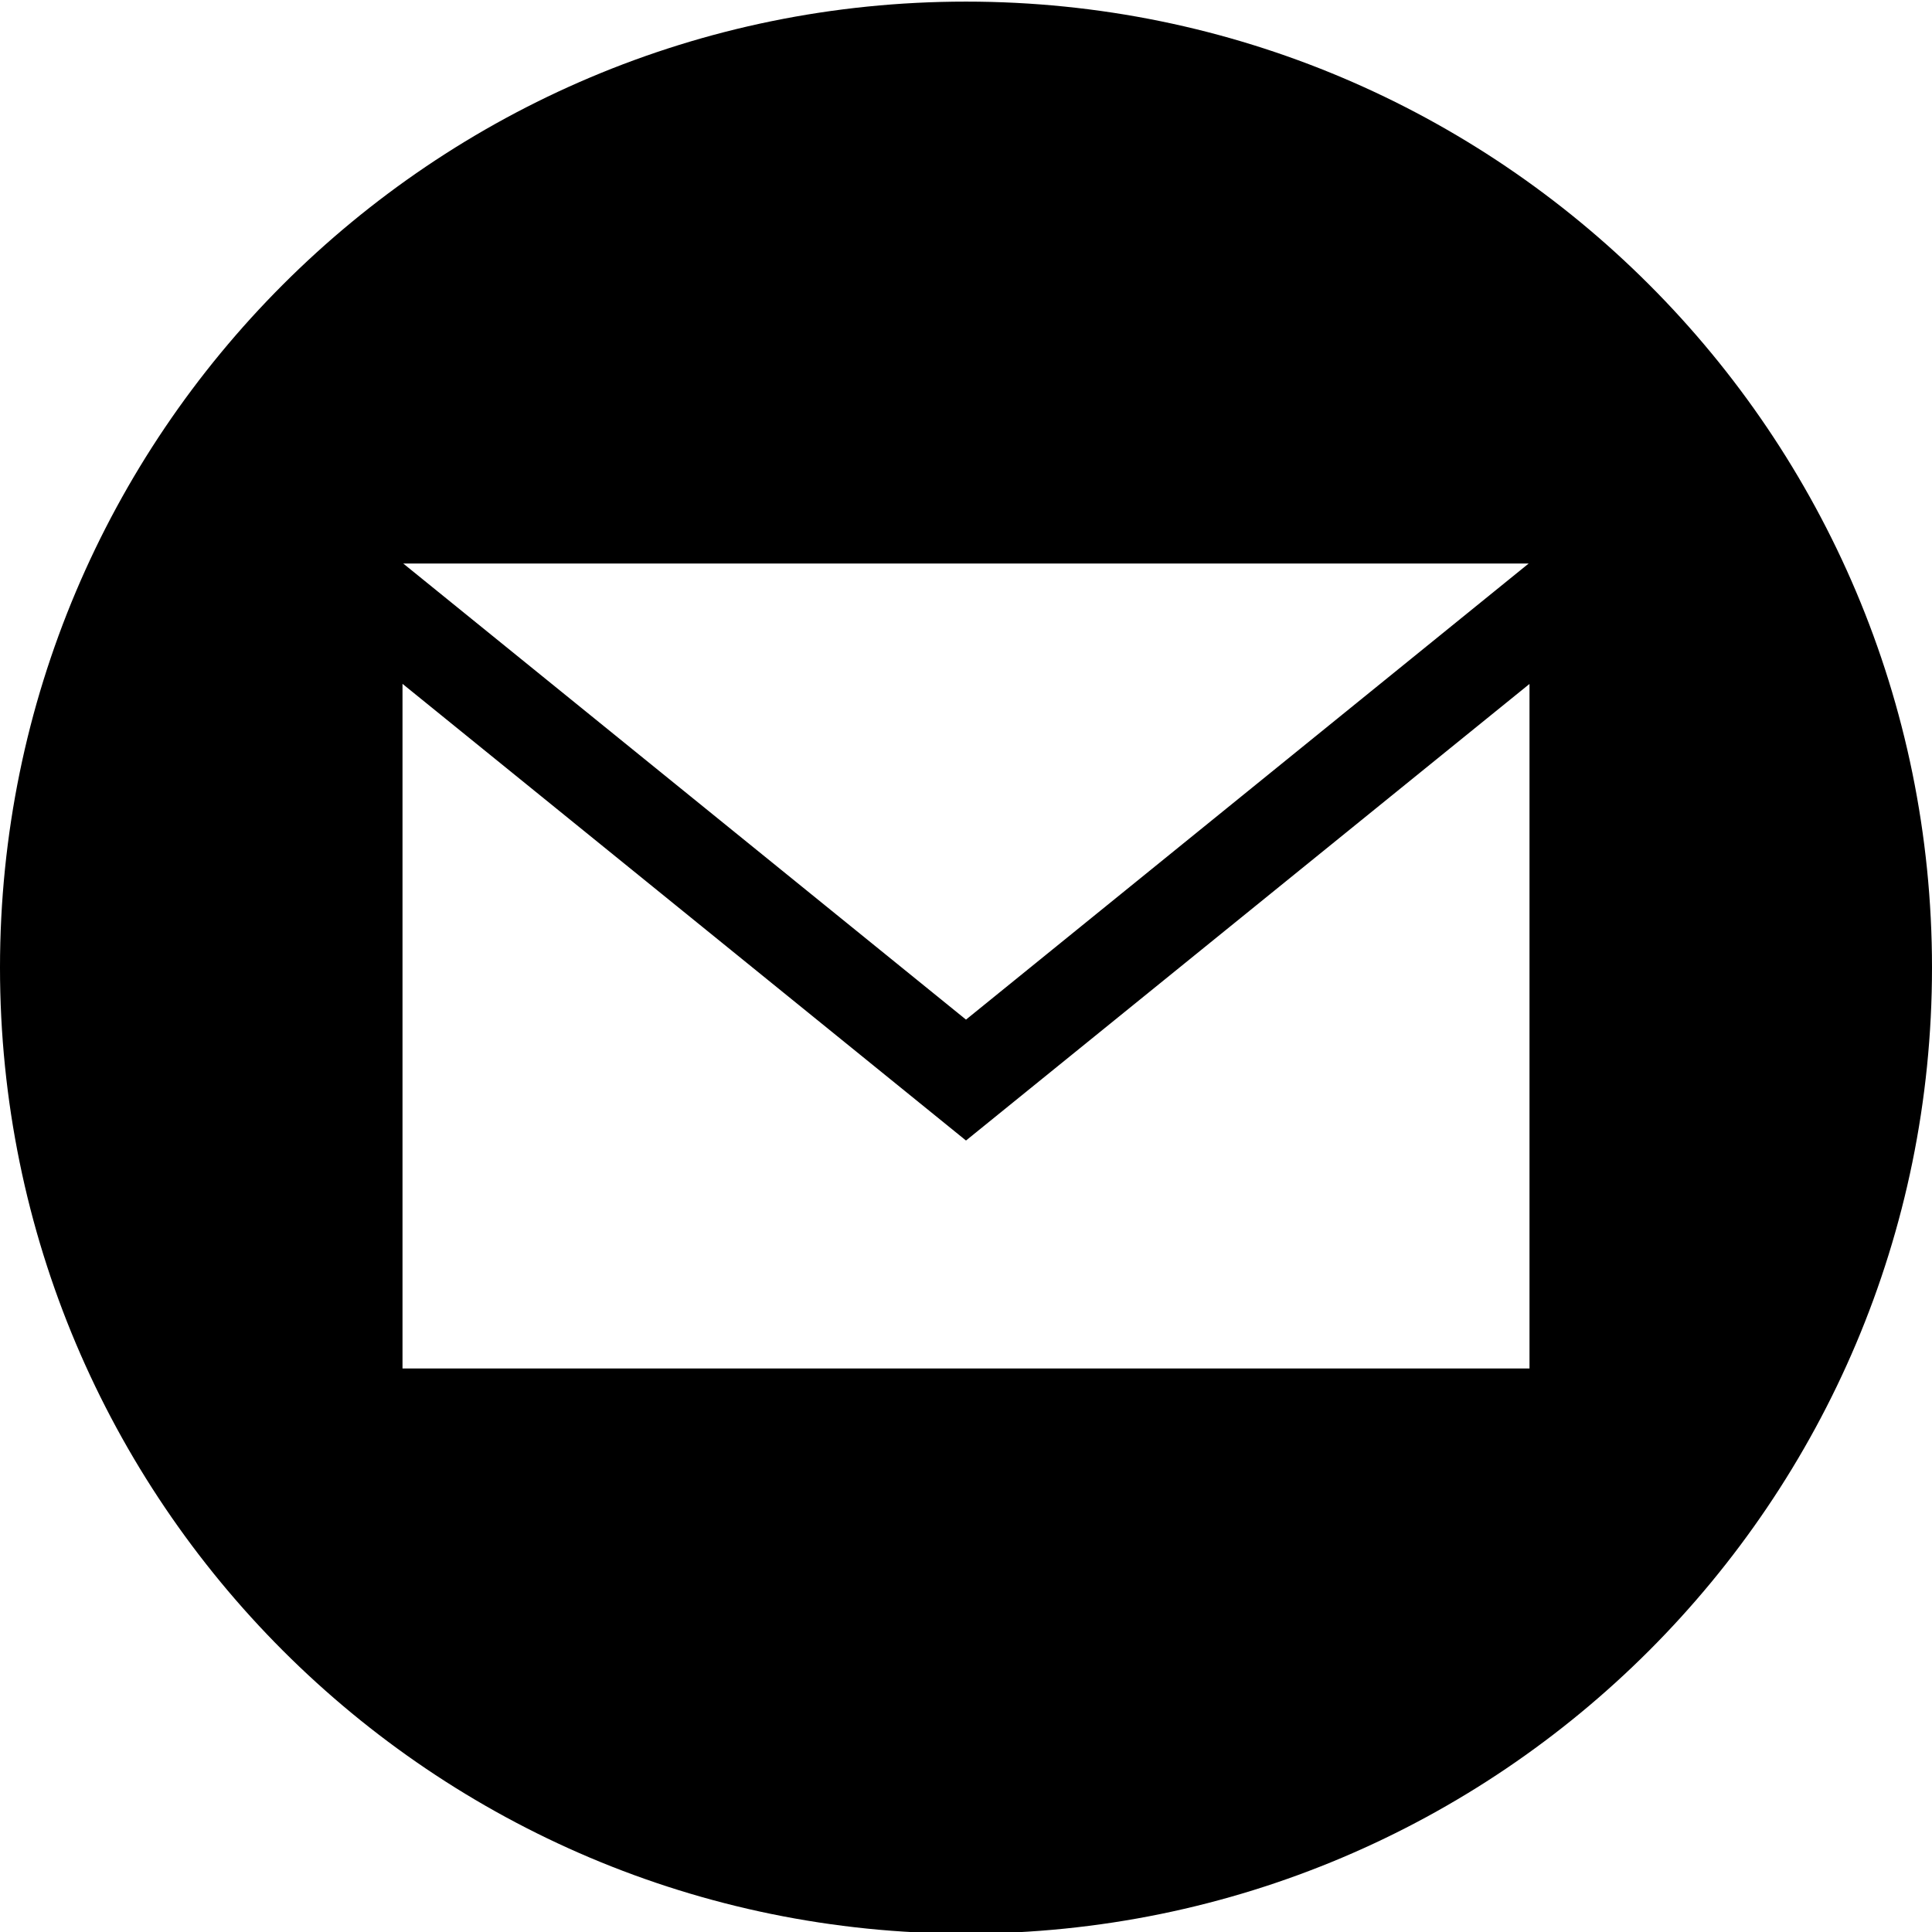
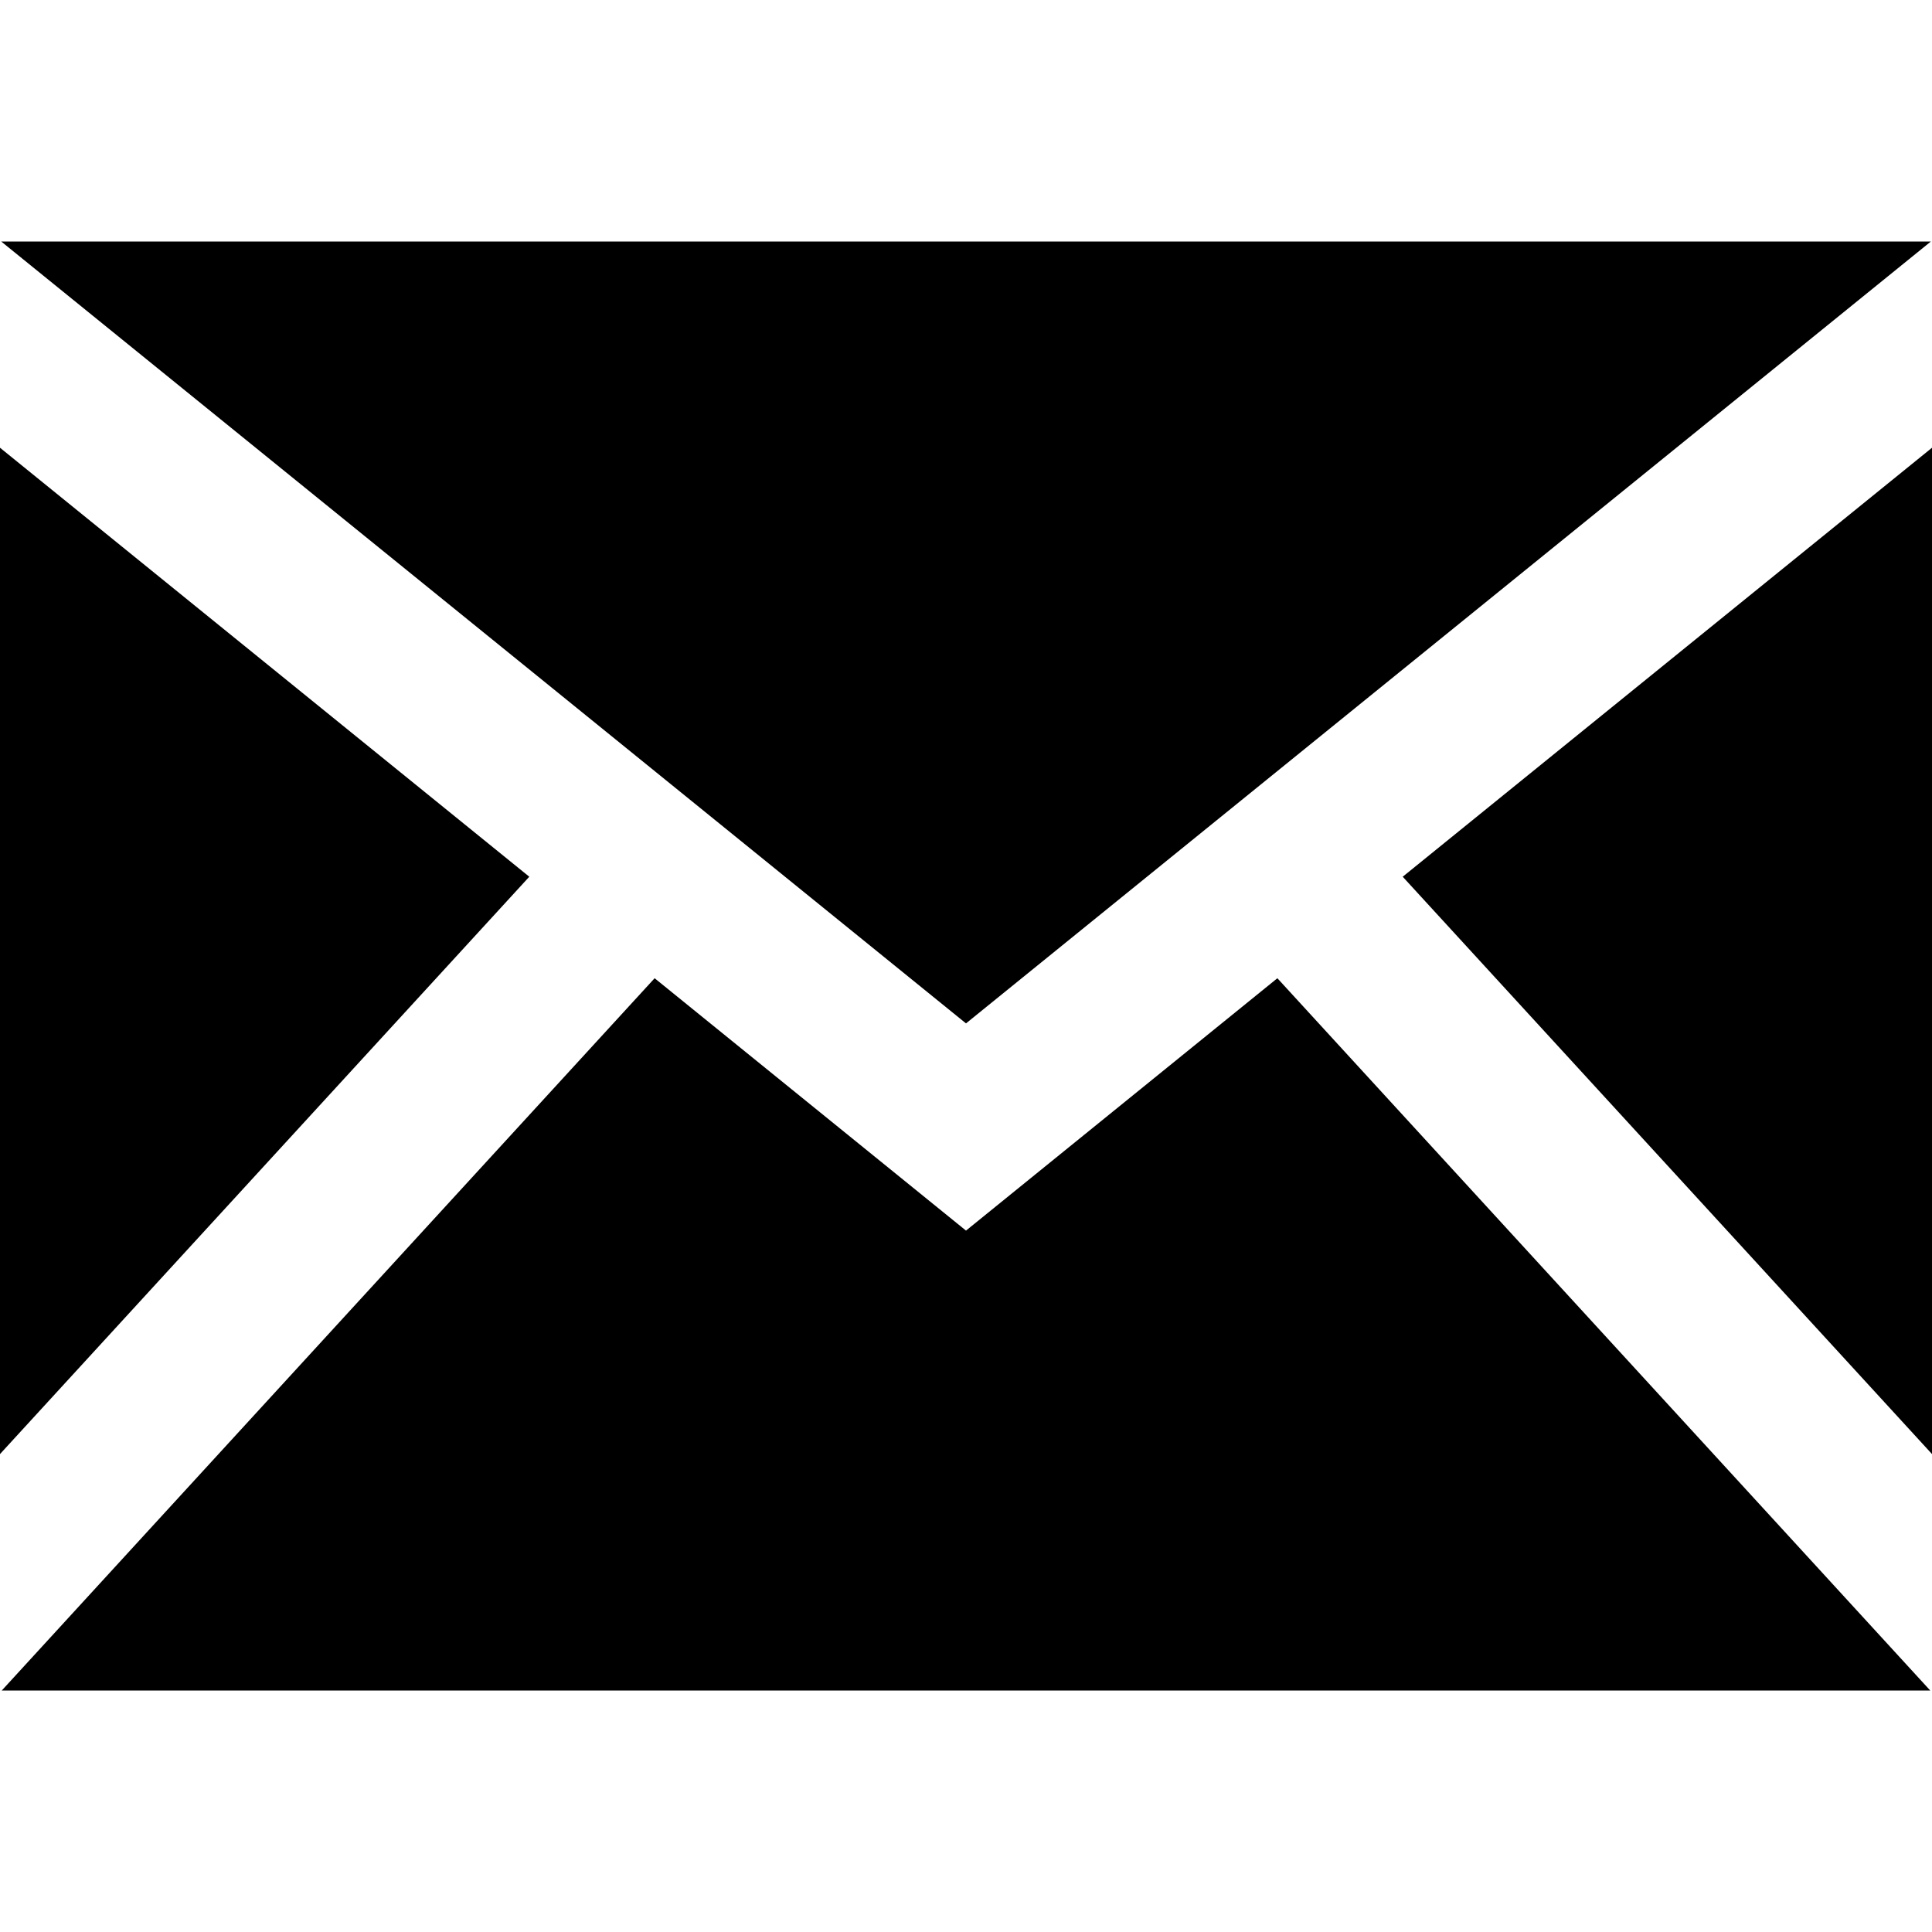
<svg xmlns="http://www.w3.org/2000/svg" width="24" height="24" viewBox="0 0 24 24">
-   <path d="M12 .02c-6.627 0-12 5.373-12 12s5.373 12 12 12 12-5.373 12-12-5.373-12-12-12zm6.99 6.98l-6.99 5.666-6.991-5.666h13.981zm.01 10h-14v-8.505l7 5.673 7-5.672v8.504z" />
+   <path d="M12 12.713l-11.985-9.713h23.971l-11.986 9.713zm-5.425-1.822l-6.575-5.329v12.501l6.575-7.172zm10.85 0l6.575 7.172v-12.501l-6.575 5.329zm-1.557 1.261l-3.868 3.135-3.868-3.135-8.11 8.848h23.956l-8.11-8.848z" />
</svg>
